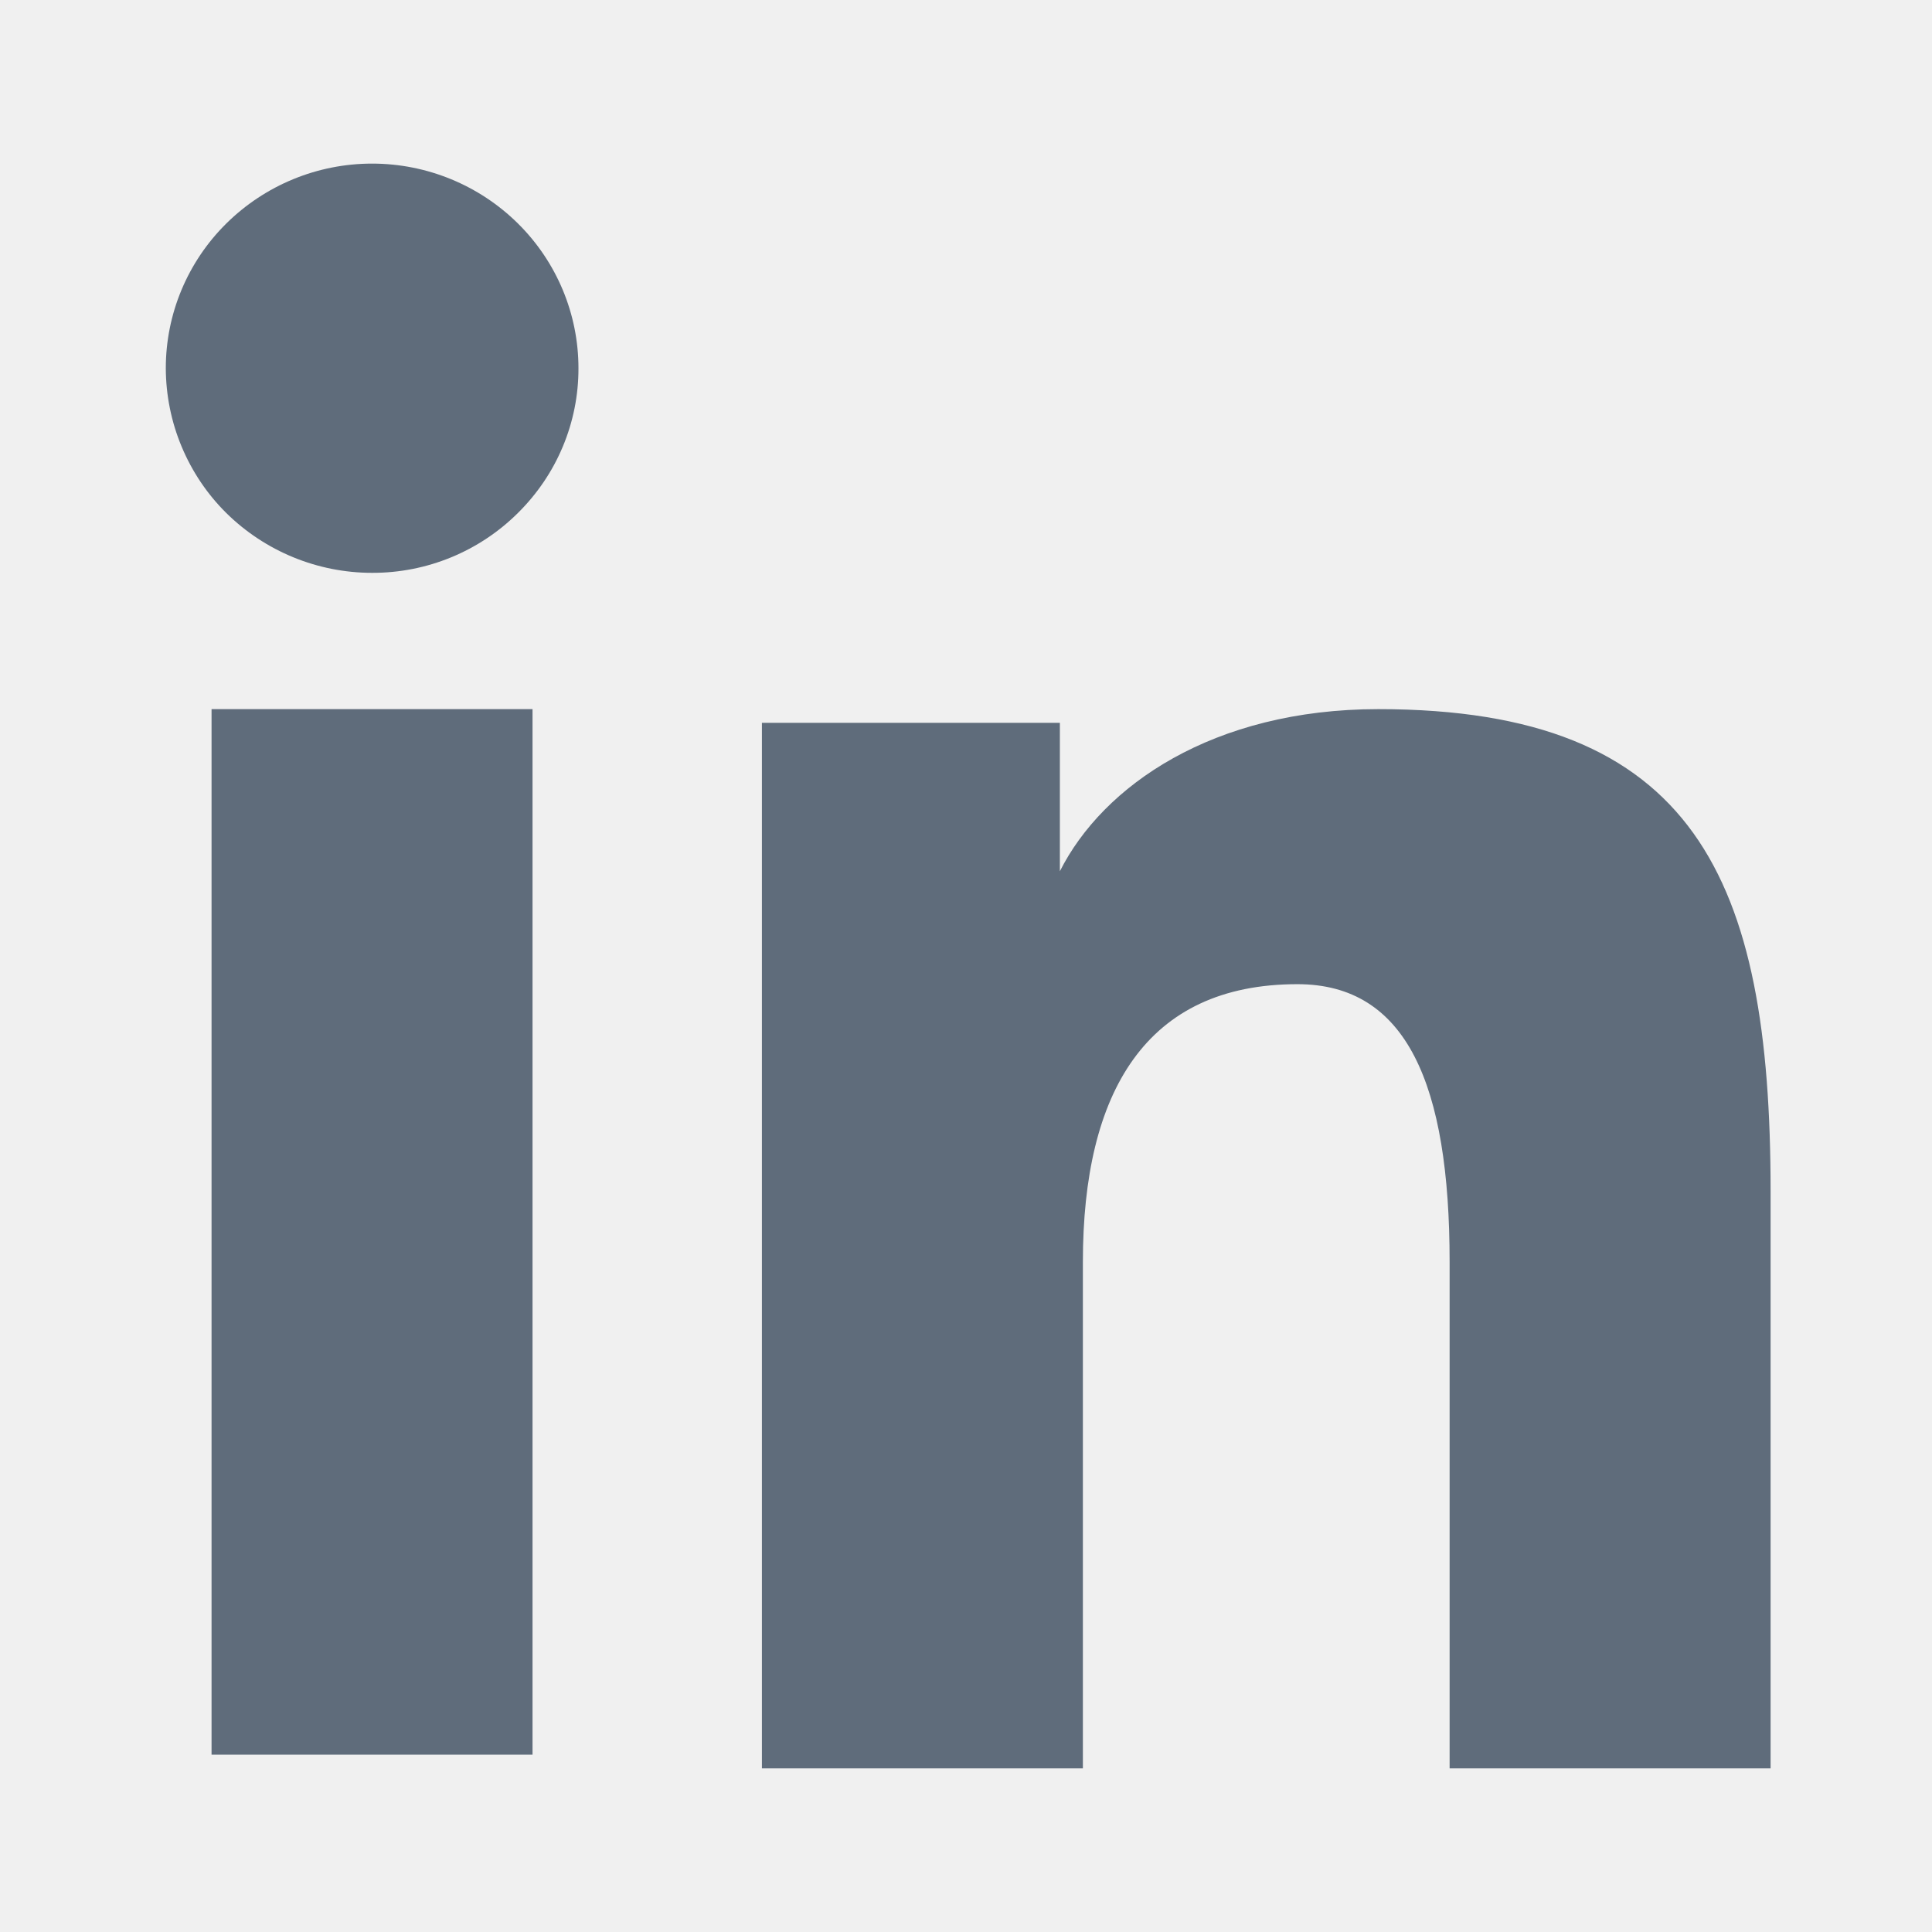
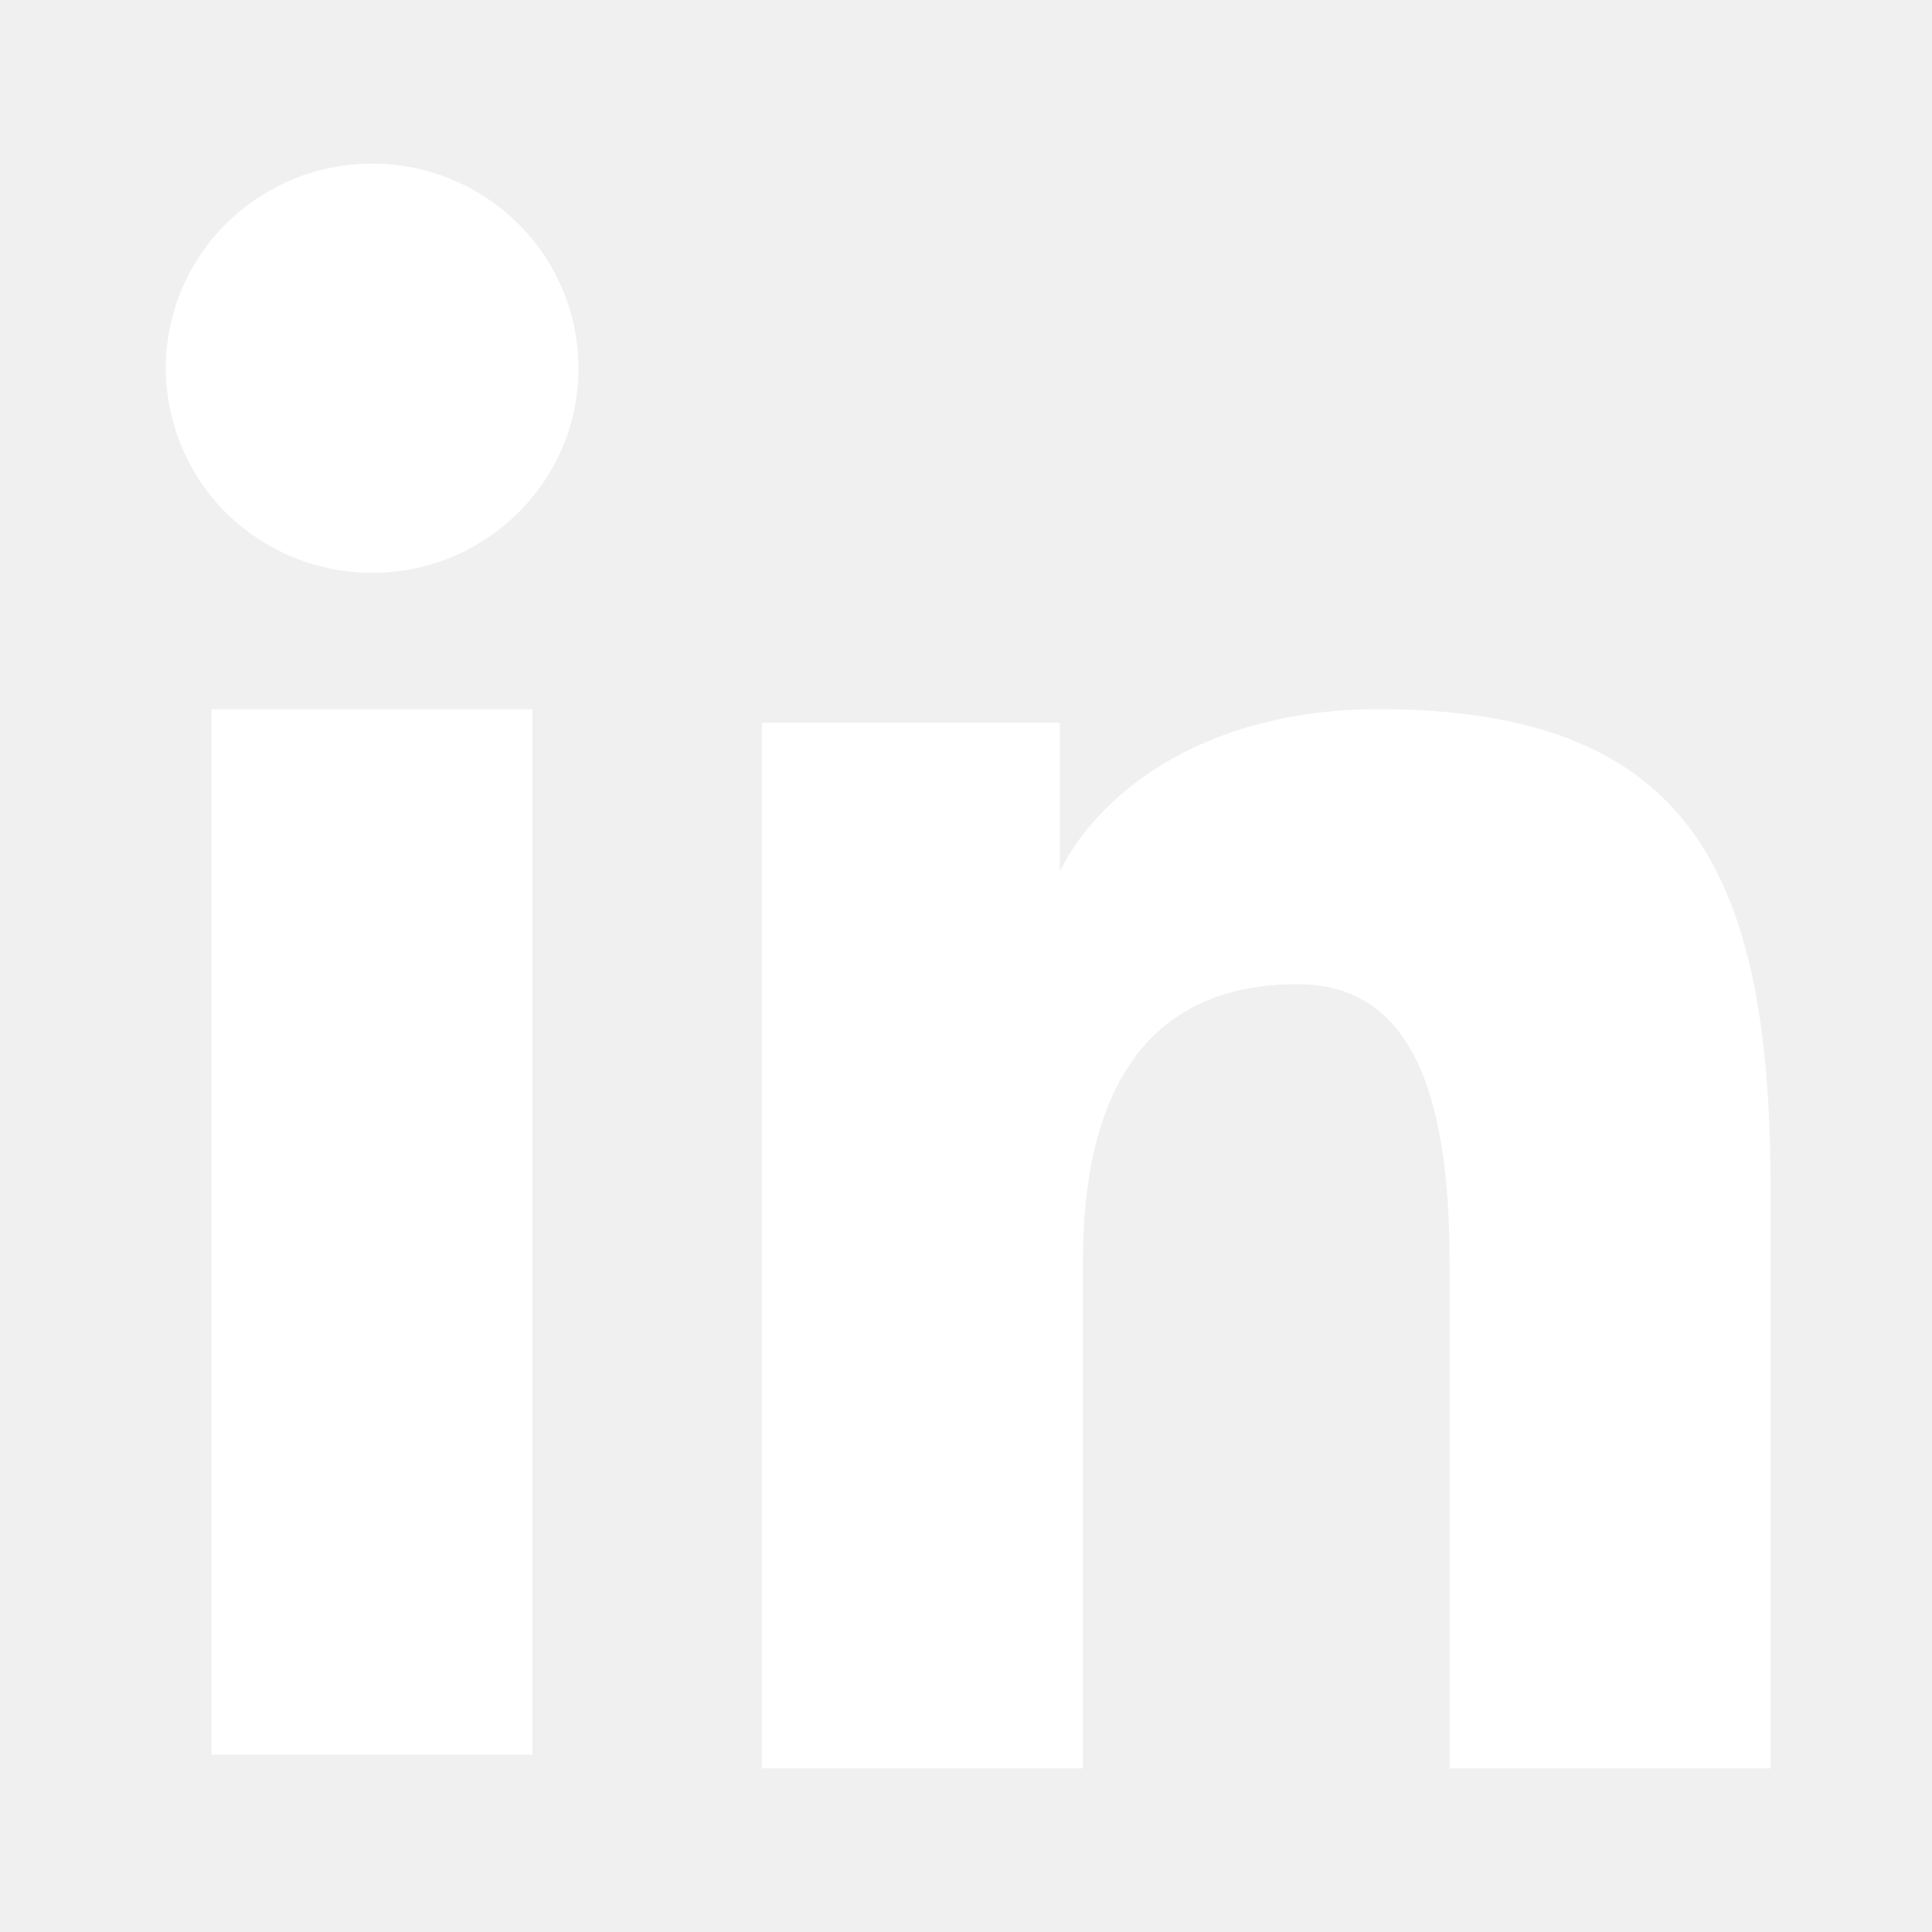
<svg xmlns="http://www.w3.org/2000/svg" width="22" height="22" viewBox="0 0 22 22" fill="none">
-   <path fill-rule="evenodd" clip-rule="evenodd" d="M8.676 8.231H12.069V9.921C12.558 8.949 13.812 8.075 15.695 8.075C19.305 8.075 20.162 10.011 20.162 13.561V20.137H16.507V14.37C16.507 12.348 16.018 11.207 14.774 11.207C13.048 11.207 12.331 12.436 12.331 14.369V20.137H8.676V8.231ZM2.409 19.981H6.064V8.075H2.409V19.981ZM6.587 4.193C6.588 4.499 6.527 4.803 6.409 5.085C6.291 5.368 6.117 5.624 5.899 5.84C5.458 6.279 4.86 6.525 4.237 6.523C3.615 6.523 3.018 6.277 2.576 5.841C2.358 5.625 2.186 5.368 2.068 5.085C1.95 4.803 1.889 4.499 1.888 4.193C1.888 3.575 2.135 2.983 2.576 2.546C3.019 2.108 3.615 1.863 4.237 1.863C4.861 1.863 5.458 2.109 5.899 2.546C6.34 2.983 6.587 3.575 6.587 4.193Z" fill="#5F6C7B" />
+   <path fill-rule="evenodd" clip-rule="evenodd" d="M8.676 8.231H12.069V9.921C12.558 8.949 13.812 8.075 15.695 8.075C19.305 8.075 20.162 10.011 20.162 13.561V20.137H16.507V14.37C16.507 12.348 16.018 11.207 14.774 11.207C13.048 11.207 12.331 12.436 12.331 14.369V20.137H8.676V8.231ZM2.409 19.981H6.064V8.075H2.409V19.981ZM6.587 4.193C6.588 4.499 6.527 4.803 6.409 5.085C6.291 5.368 6.117 5.624 5.899 5.84C5.458 6.279 4.86 6.525 4.237 6.523C3.615 6.523 3.018 6.277 2.576 5.841C2.358 5.625 2.186 5.368 2.068 5.085C1.95 4.803 1.889 4.499 1.888 4.193C1.888 3.575 2.135 2.983 2.576 2.546C3.019 2.108 3.615 1.863 4.237 1.863C4.861 1.863 5.458 2.109 5.899 2.546C6.34 2.983 6.587 3.575 6.587 4.193Z" fill="white" />
</svg>
